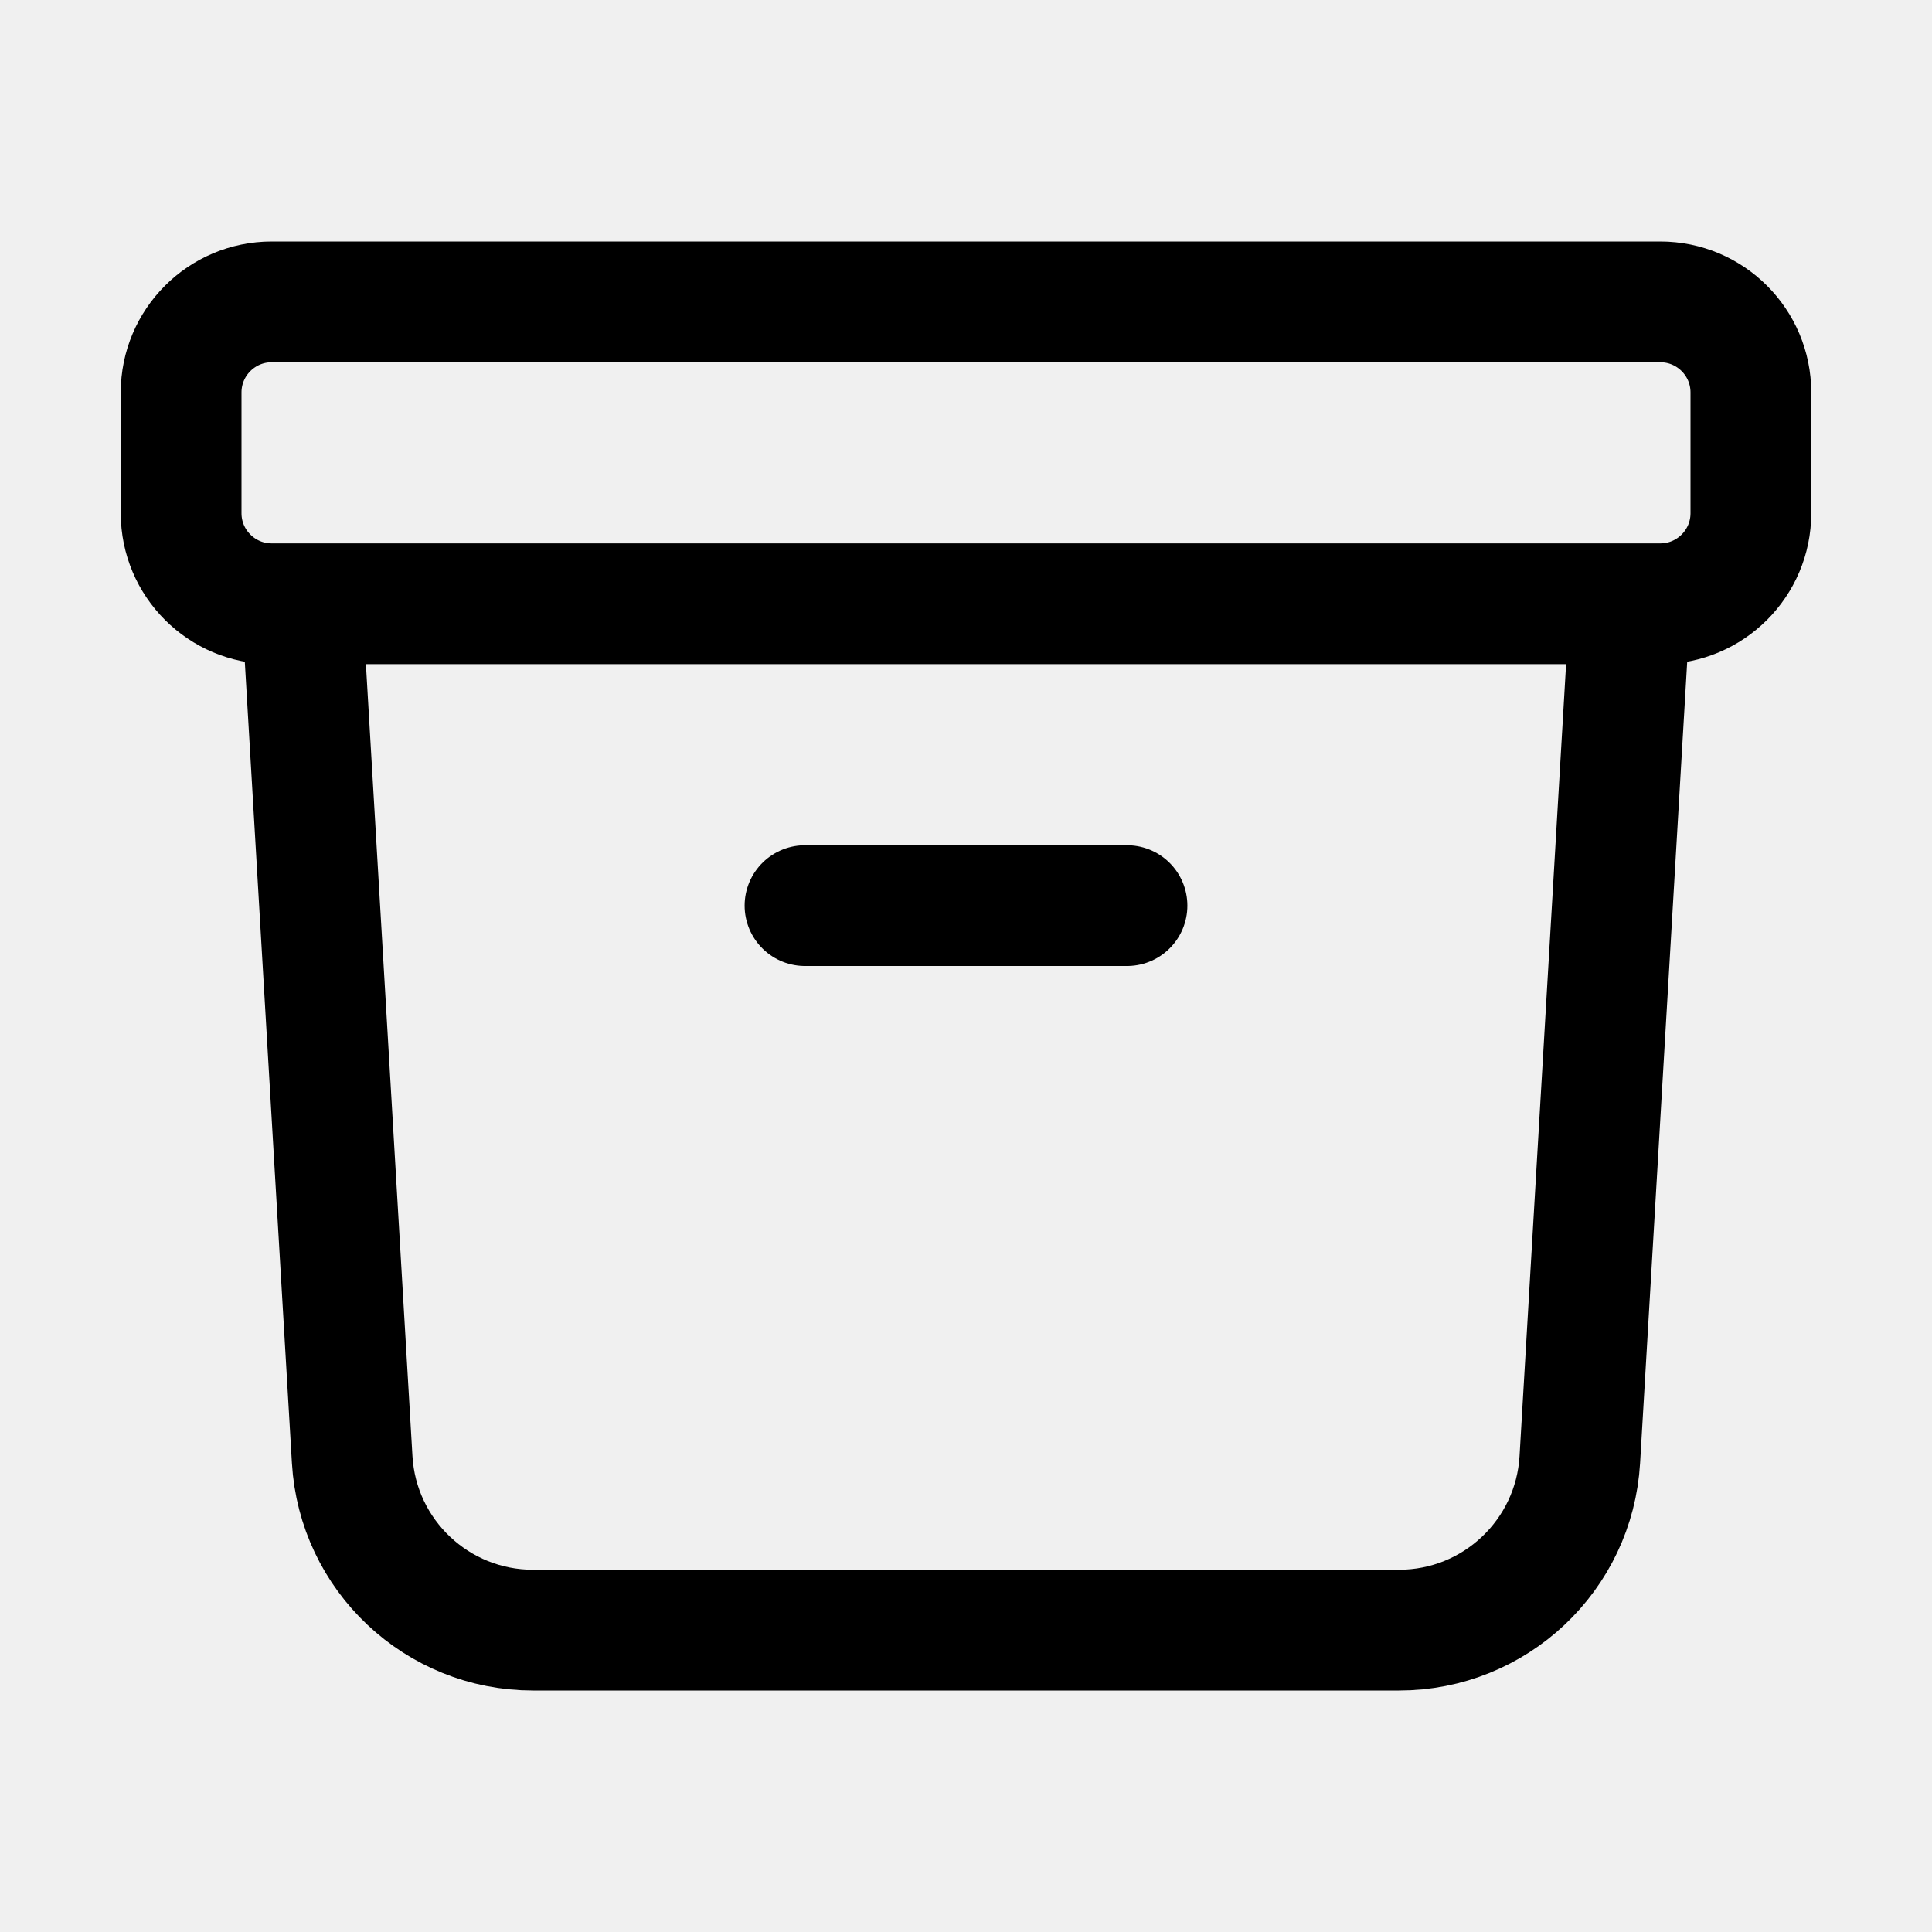
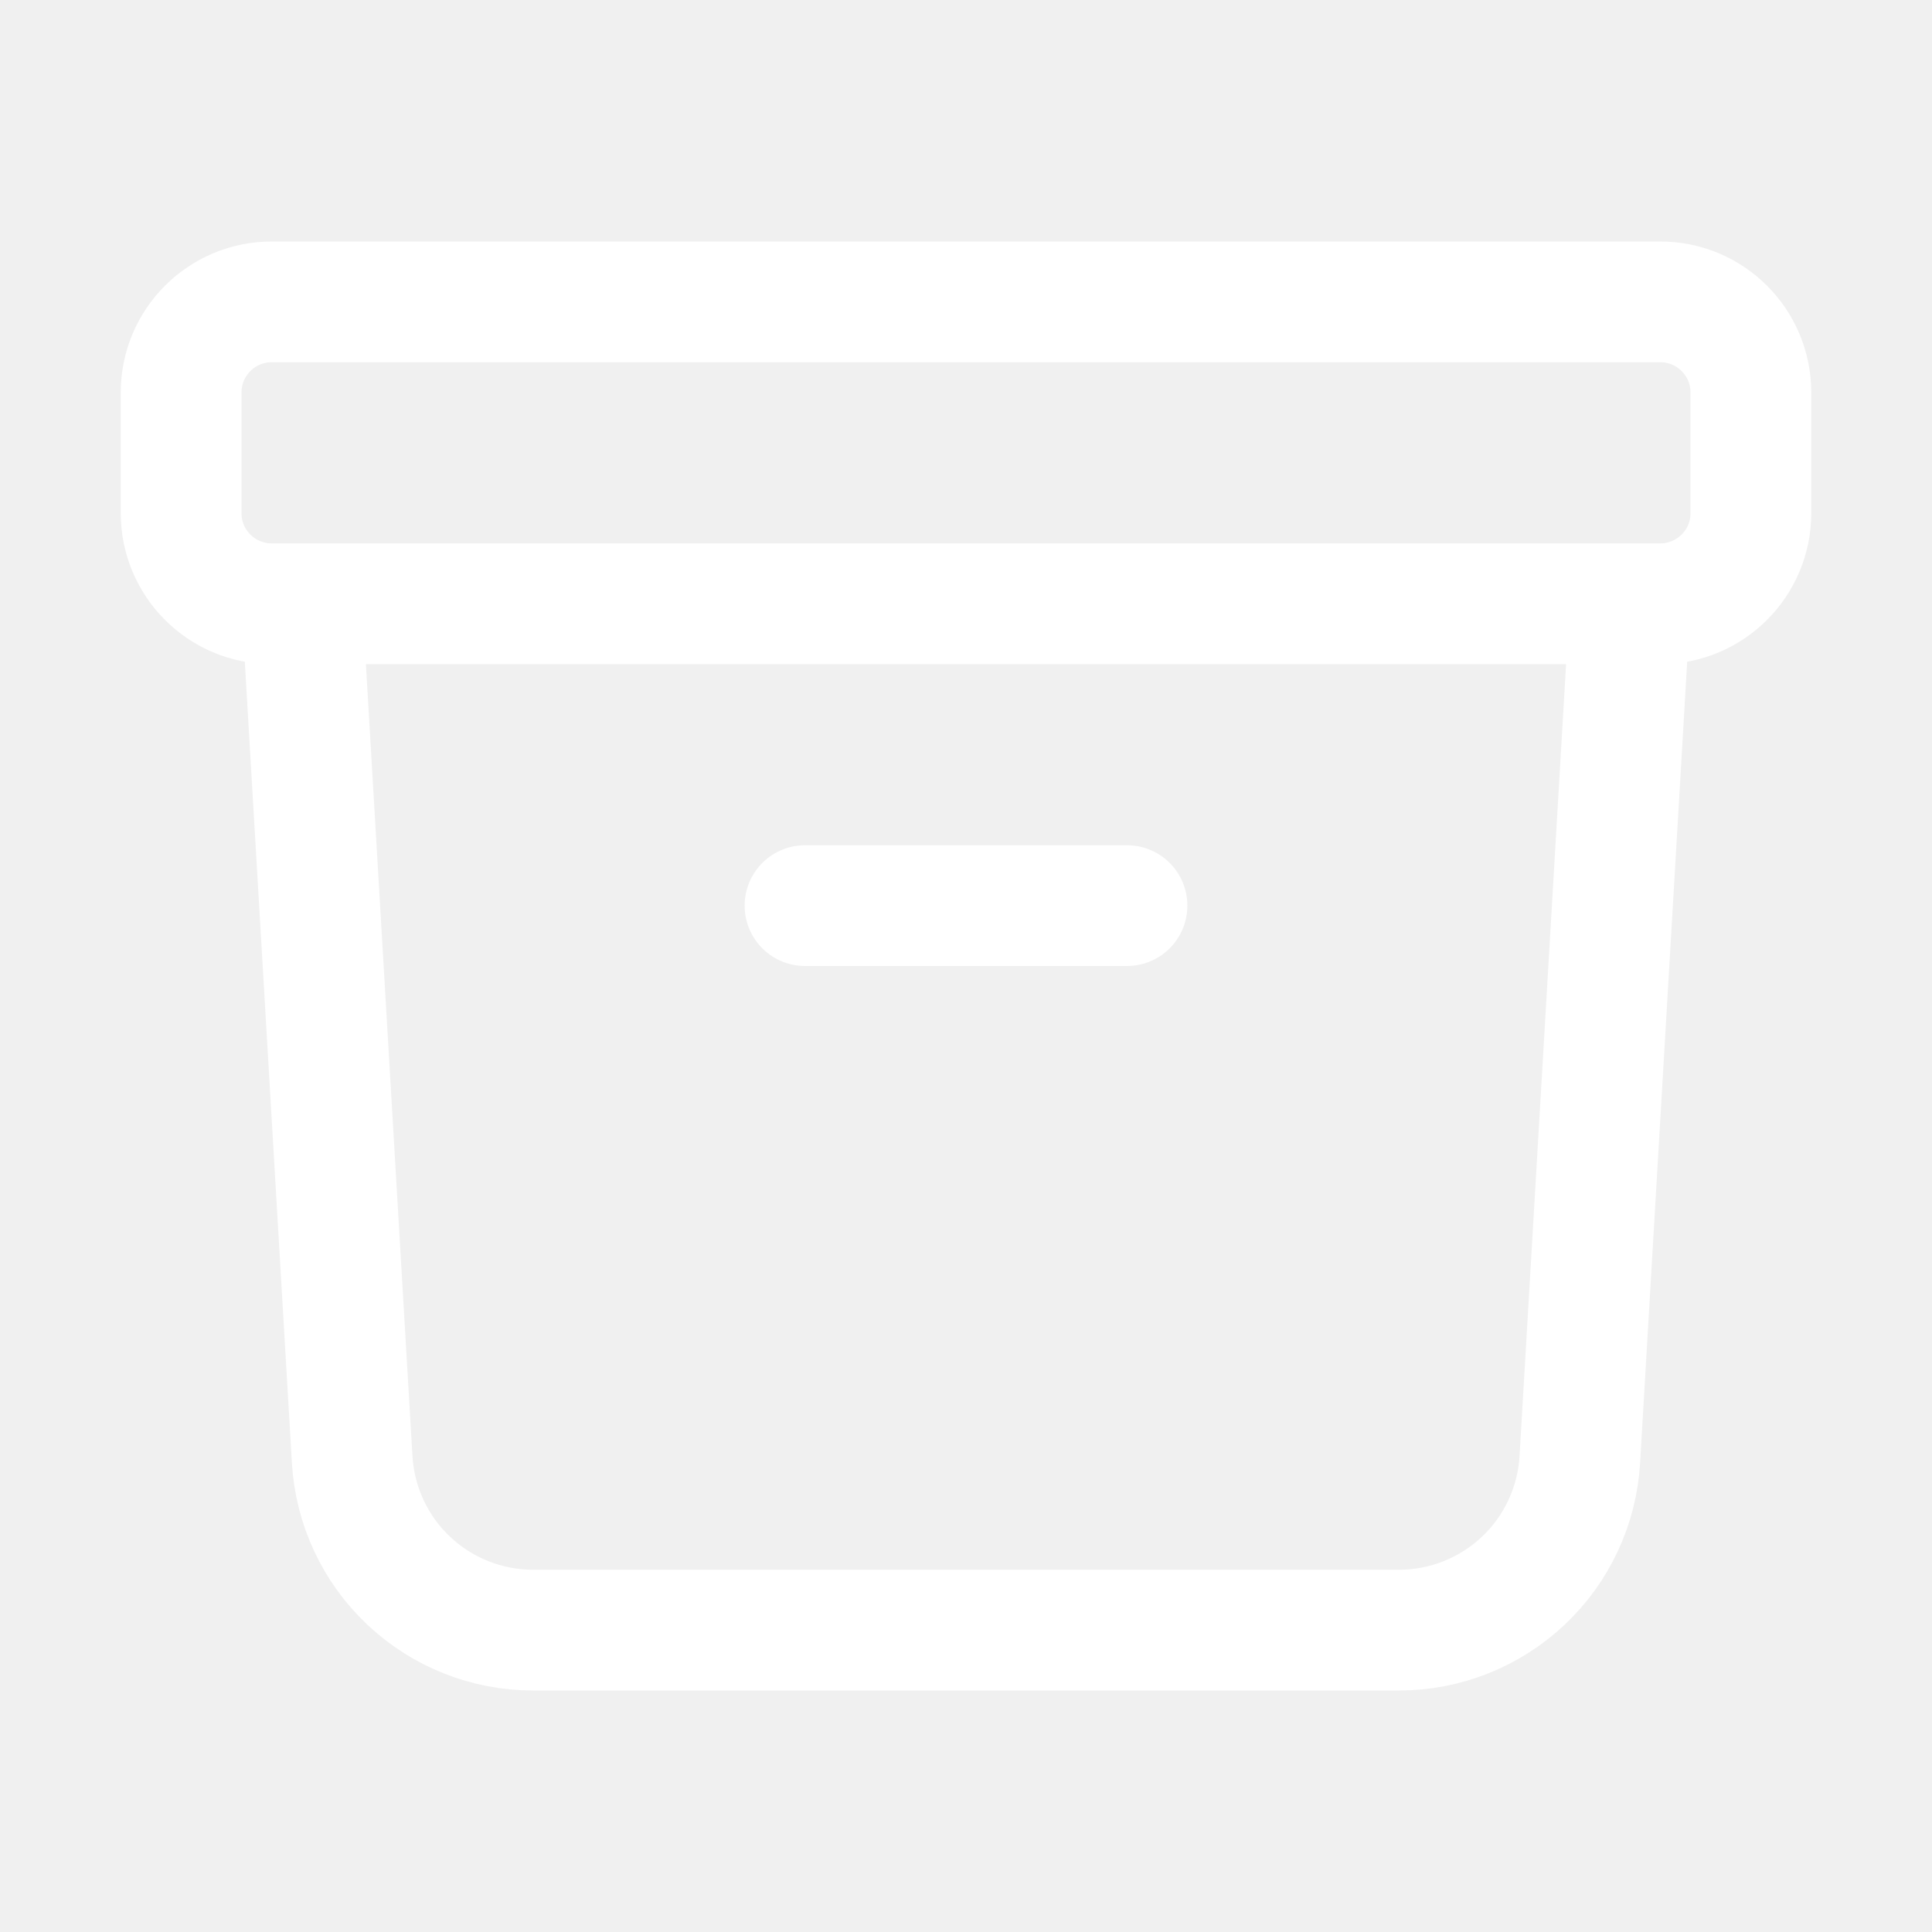
- <svg xmlns="http://www.w3.org/2000/svg" fill="none" viewBox="0 0 24 24" stroke-width="1.5" stroke="currentColor" class="w-6 h-6">
-   <path stroke-linecap="round" stroke-linejoin="round" d="M20.25 7.5l-.625 10.632a2.25 2.25 0 01-2.247 2.118H6.622a2.25 2.25 0 01-2.247-2.118L3.75 7.5M10 11.25h4M3.375 7.5h17.25c.621 0 1.125-.504 1.125-1.125v-1.5c0-.621-.504-1.125-1.125-1.125H3.375c-.621 0-1.125.504-1.125 1.125v1.5c0 .621.504 1.125 1.125 1.125z" />
+ <svg xmlns="http://www.w3.org/2000/svg" width="24" height="24" viewBox="0 0 24 24" fill="none">
+   <path d="M20.25 7.5L19.625 18.132C19.591 18.705 19.34 19.244 18.922 19.637C18.505 20.031 17.952 20.25 17.378 20.25H6.622C6.048 20.25 5.496 20.031 5.078 19.637C4.66 19.244 4.409 18.705 4.375 18.132L3.75 7.5M10 11.25H14M3.375 7.5H20.625C21.246 7.5 21.75 6.996 21.75 6.375V4.875C21.75 4.254 21.246 3.75 20.625 3.75H3.375C2.754 3.75 2.25 4.254 2.25 4.875V6.375C2.25 6.996 2.754 7.5 3.375 7.5Z" stroke="white" stroke-width="1.5" stroke-linecap="round" stroke-linejoin="round" />
</svg>
